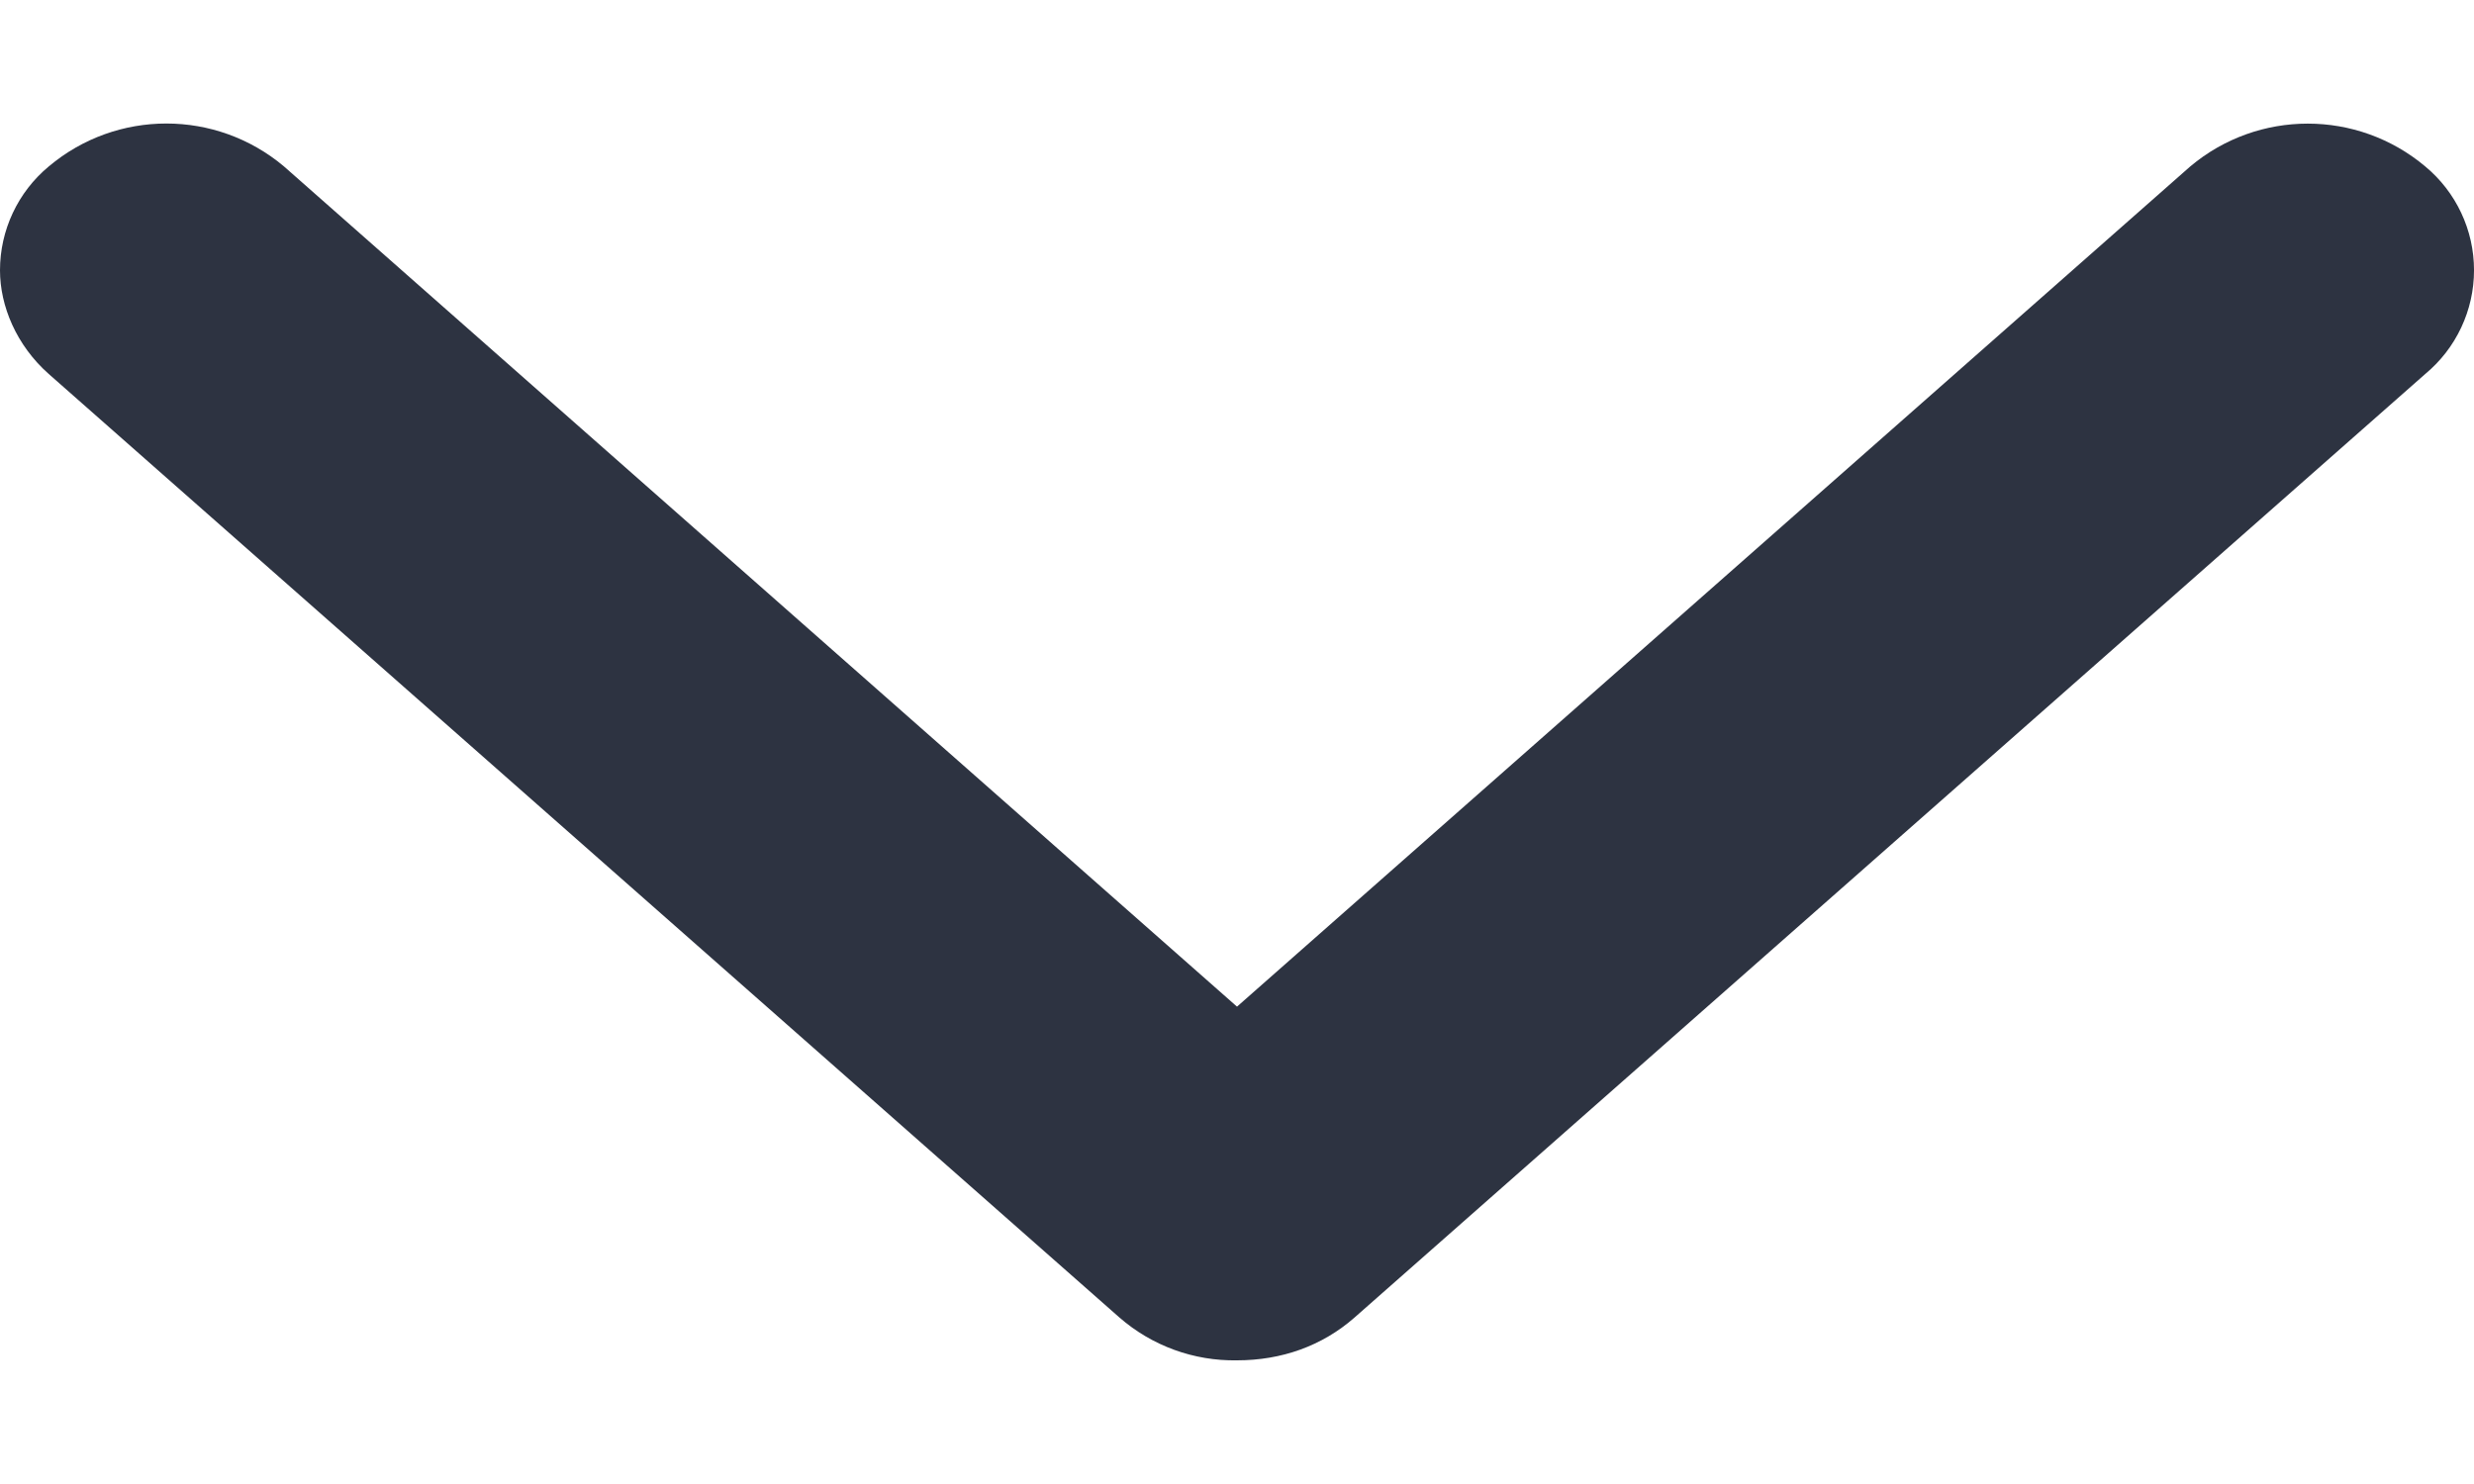
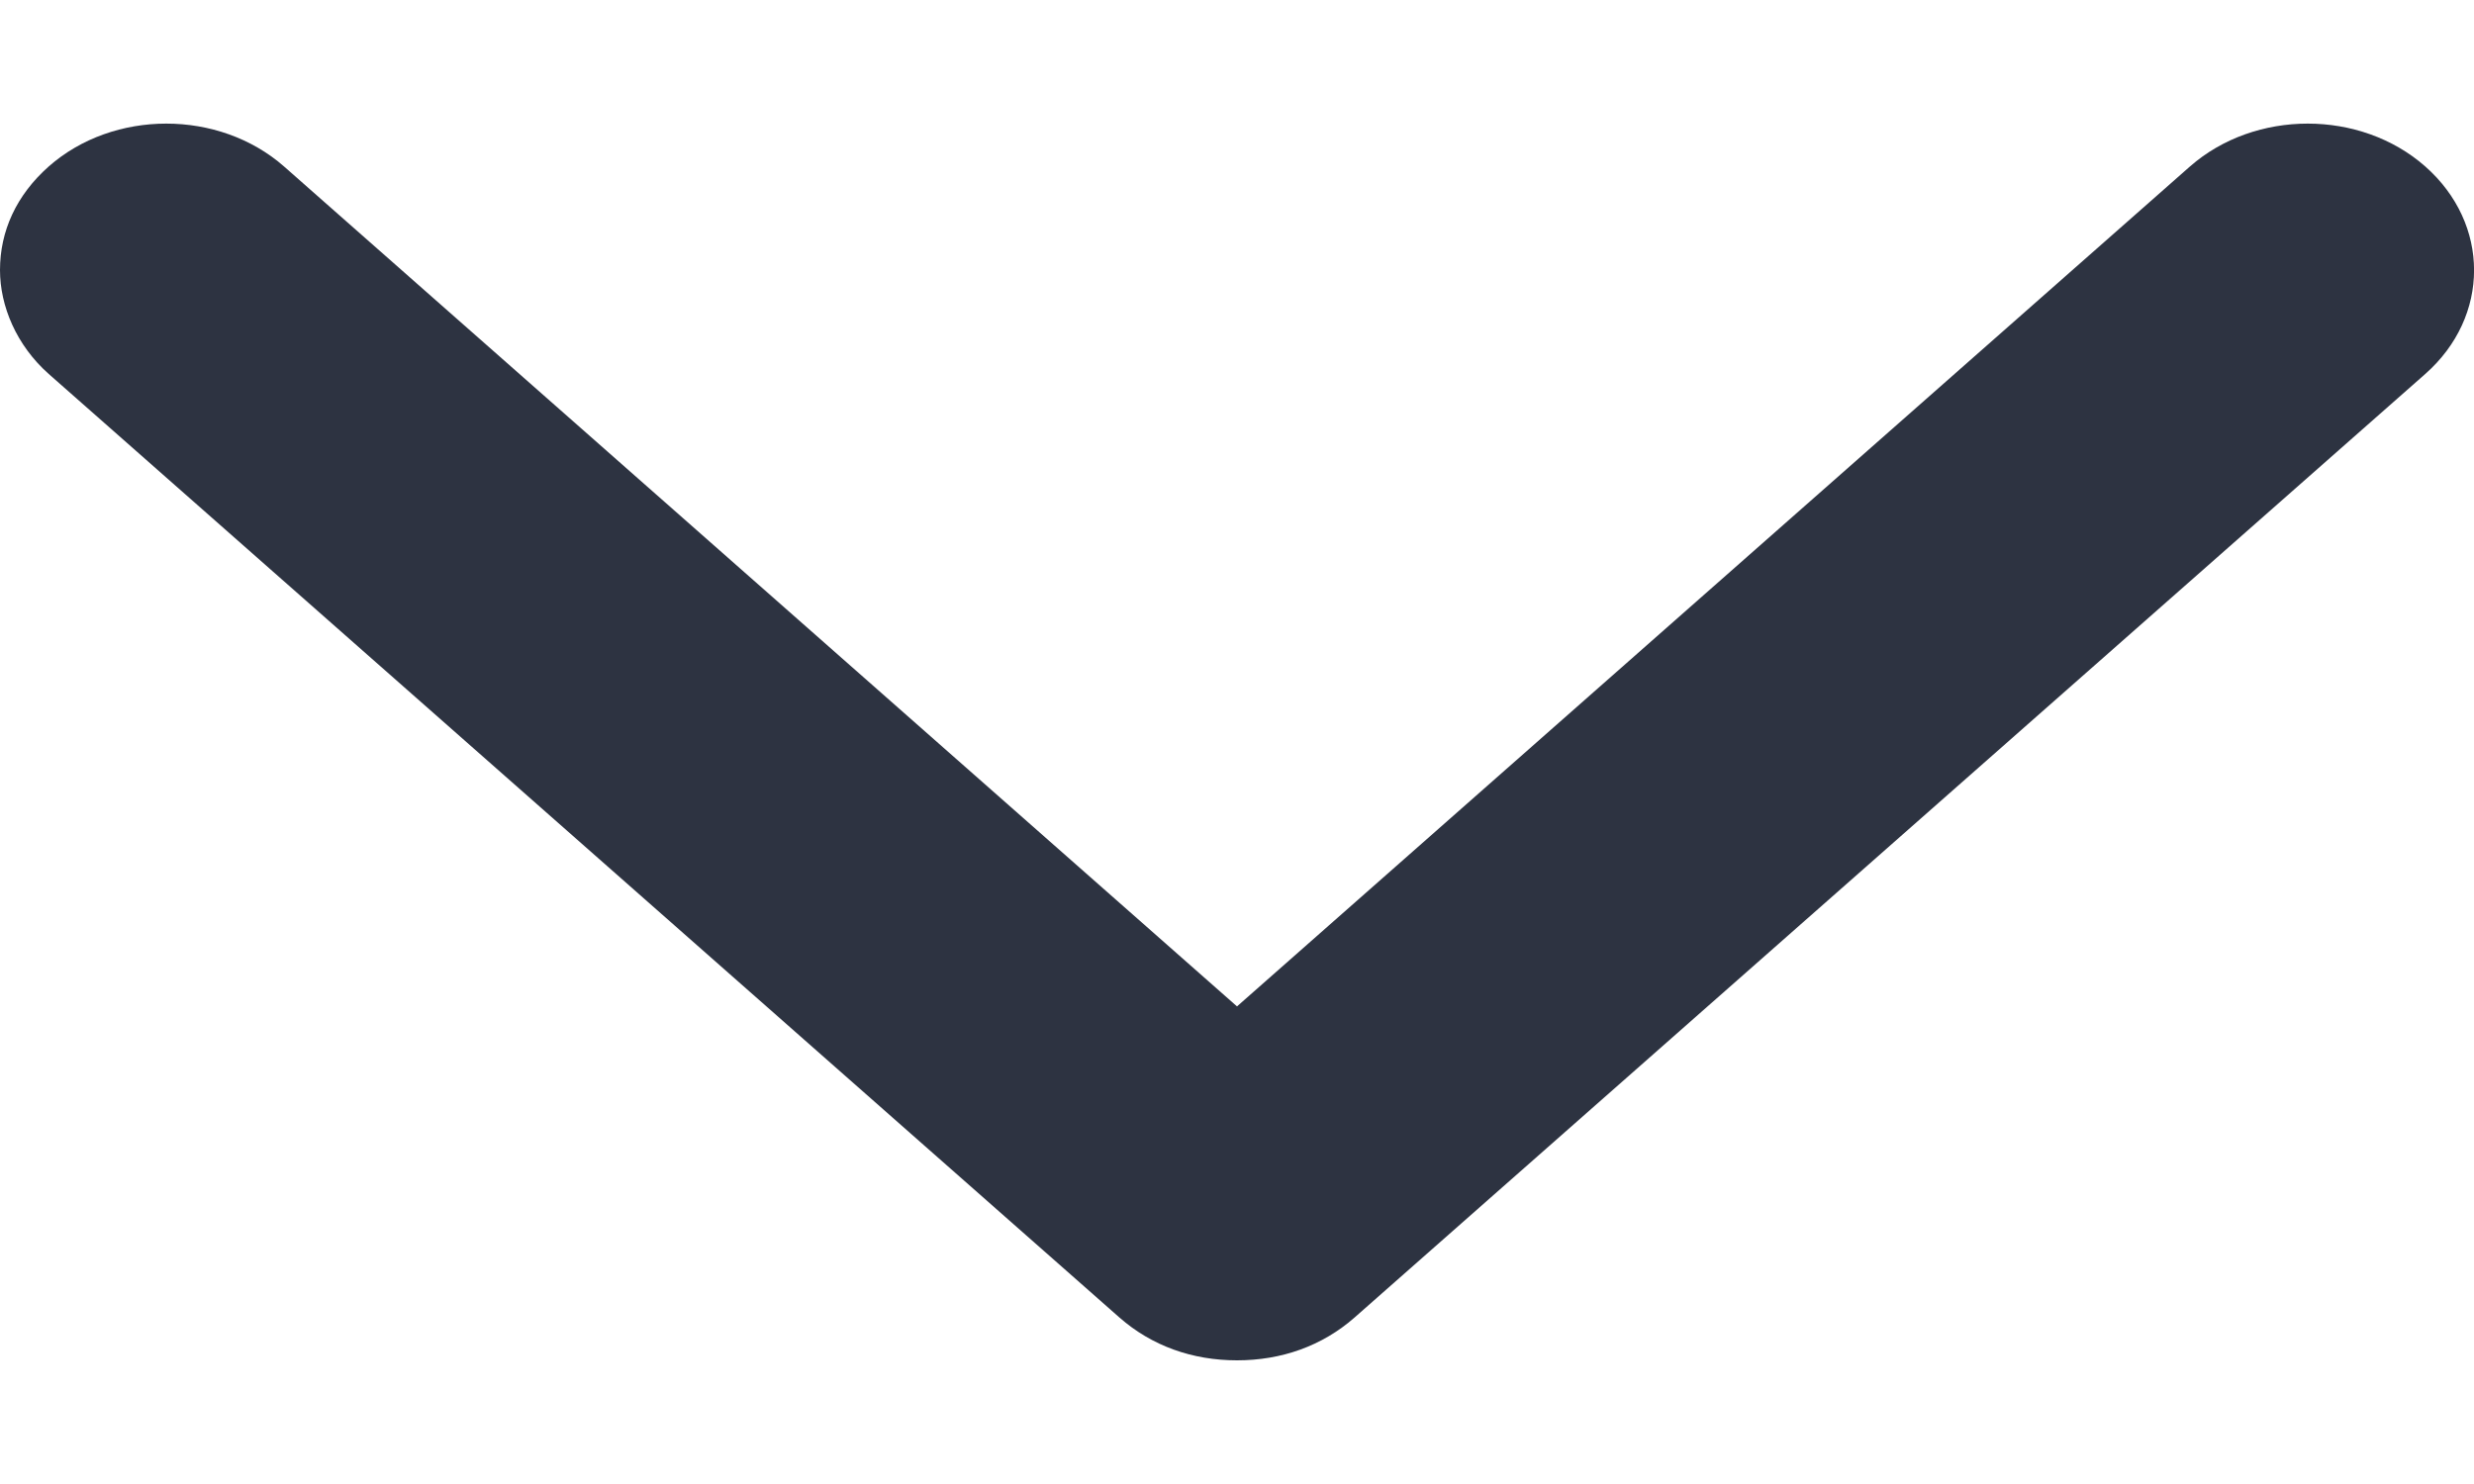
- <svg xmlns="http://www.w3.org/2000/svg" width="10" height="6" fill="none">
-   <path d="M.197.673a.546.546 0 00-.197.42c0 .144.066.303.197.419l4.328 3.815A.704.704 0 005 5.5c.18 0 .344-.058.475-.173l4.328-3.815a.545.545 0 000-.839.738.738 0 00-.95 0L5 4.07 1.148.673a.738.738 0 00-.951 0z" fill="#2D3341" />
+ <svg xmlns="http://www.w3.org/2000/svg" width="10" height="6" viewBox="0 0 10 6" fill="none">
+   <path d="M0.197 0.673C0.066 0.789 0 0.934 0 1.092C0 1.237 0.066 1.396 0.197 1.512L4.525 5.327C4.656 5.442 4.82 5.5 5 5.5C5.18 5.5 5.344 5.442 5.475 5.327L9.803 1.512C10.066 1.28 10.066 0.905 9.803 0.673C9.541 0.442 9.115 0.442 8.852 0.673L5 4.069L1.148 0.673C0.885 0.442 0.459 0.442 0.197 0.673Z" fill="#2D3341" />
</svg>
